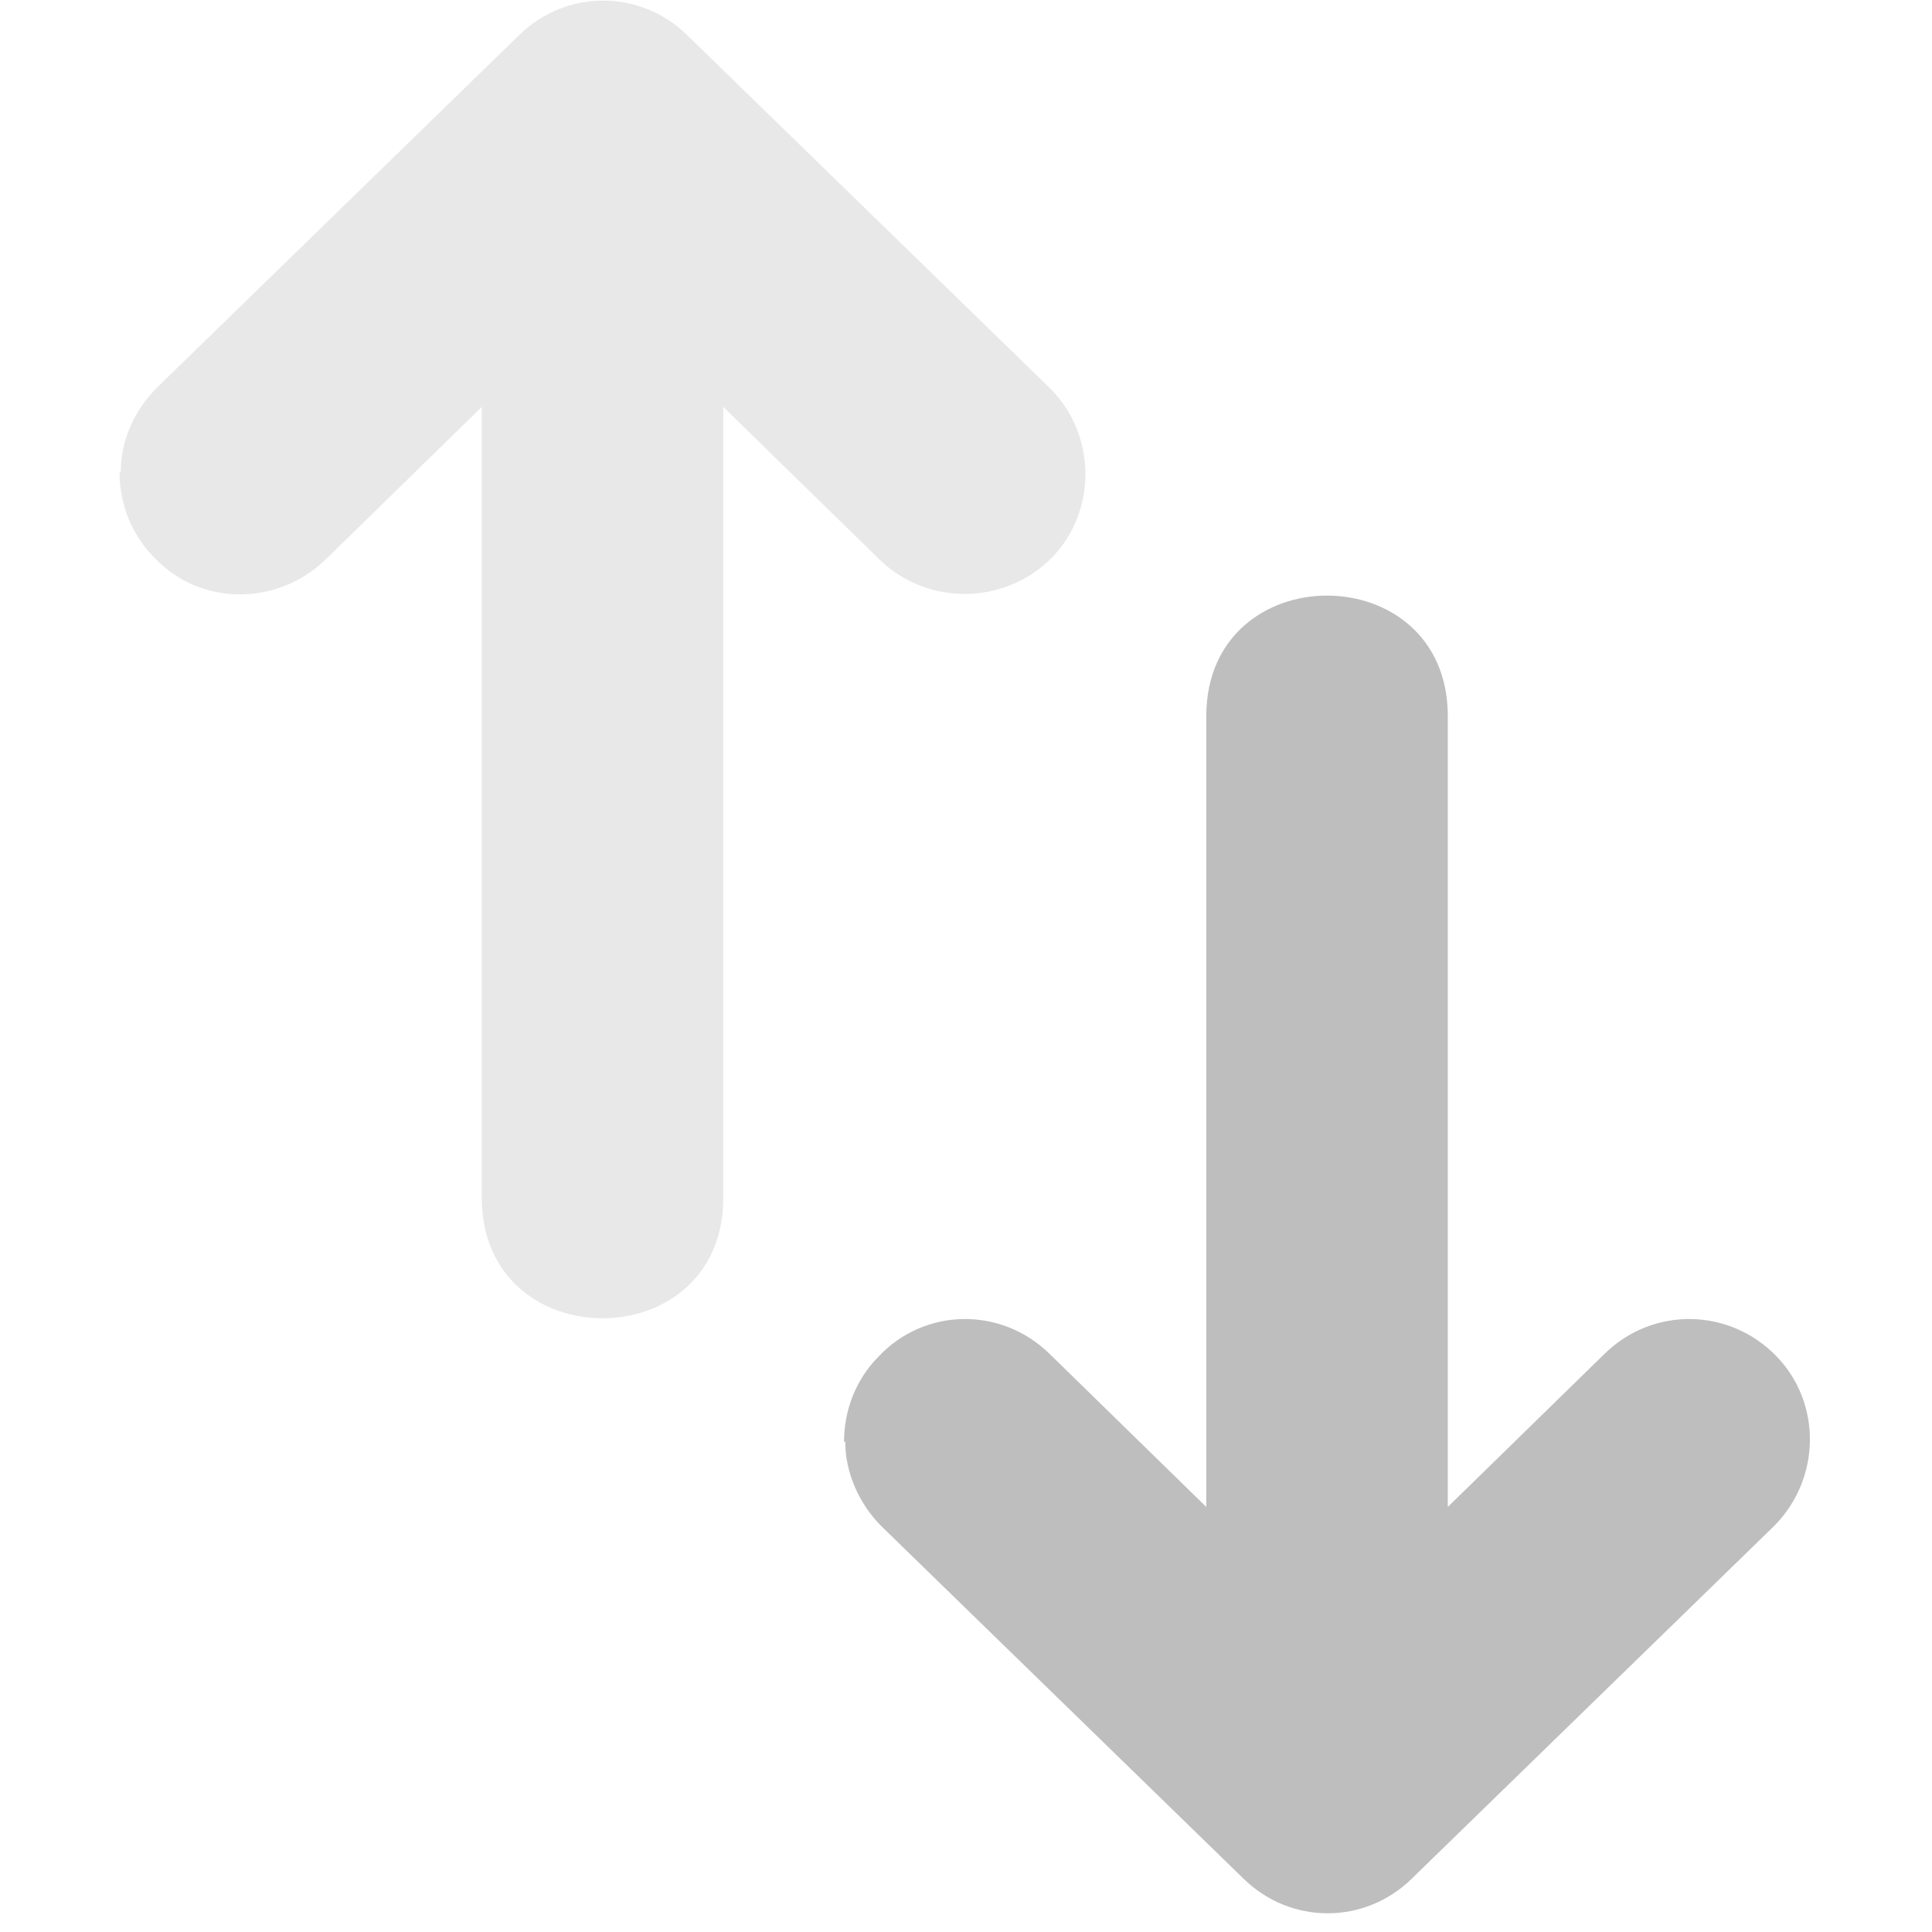
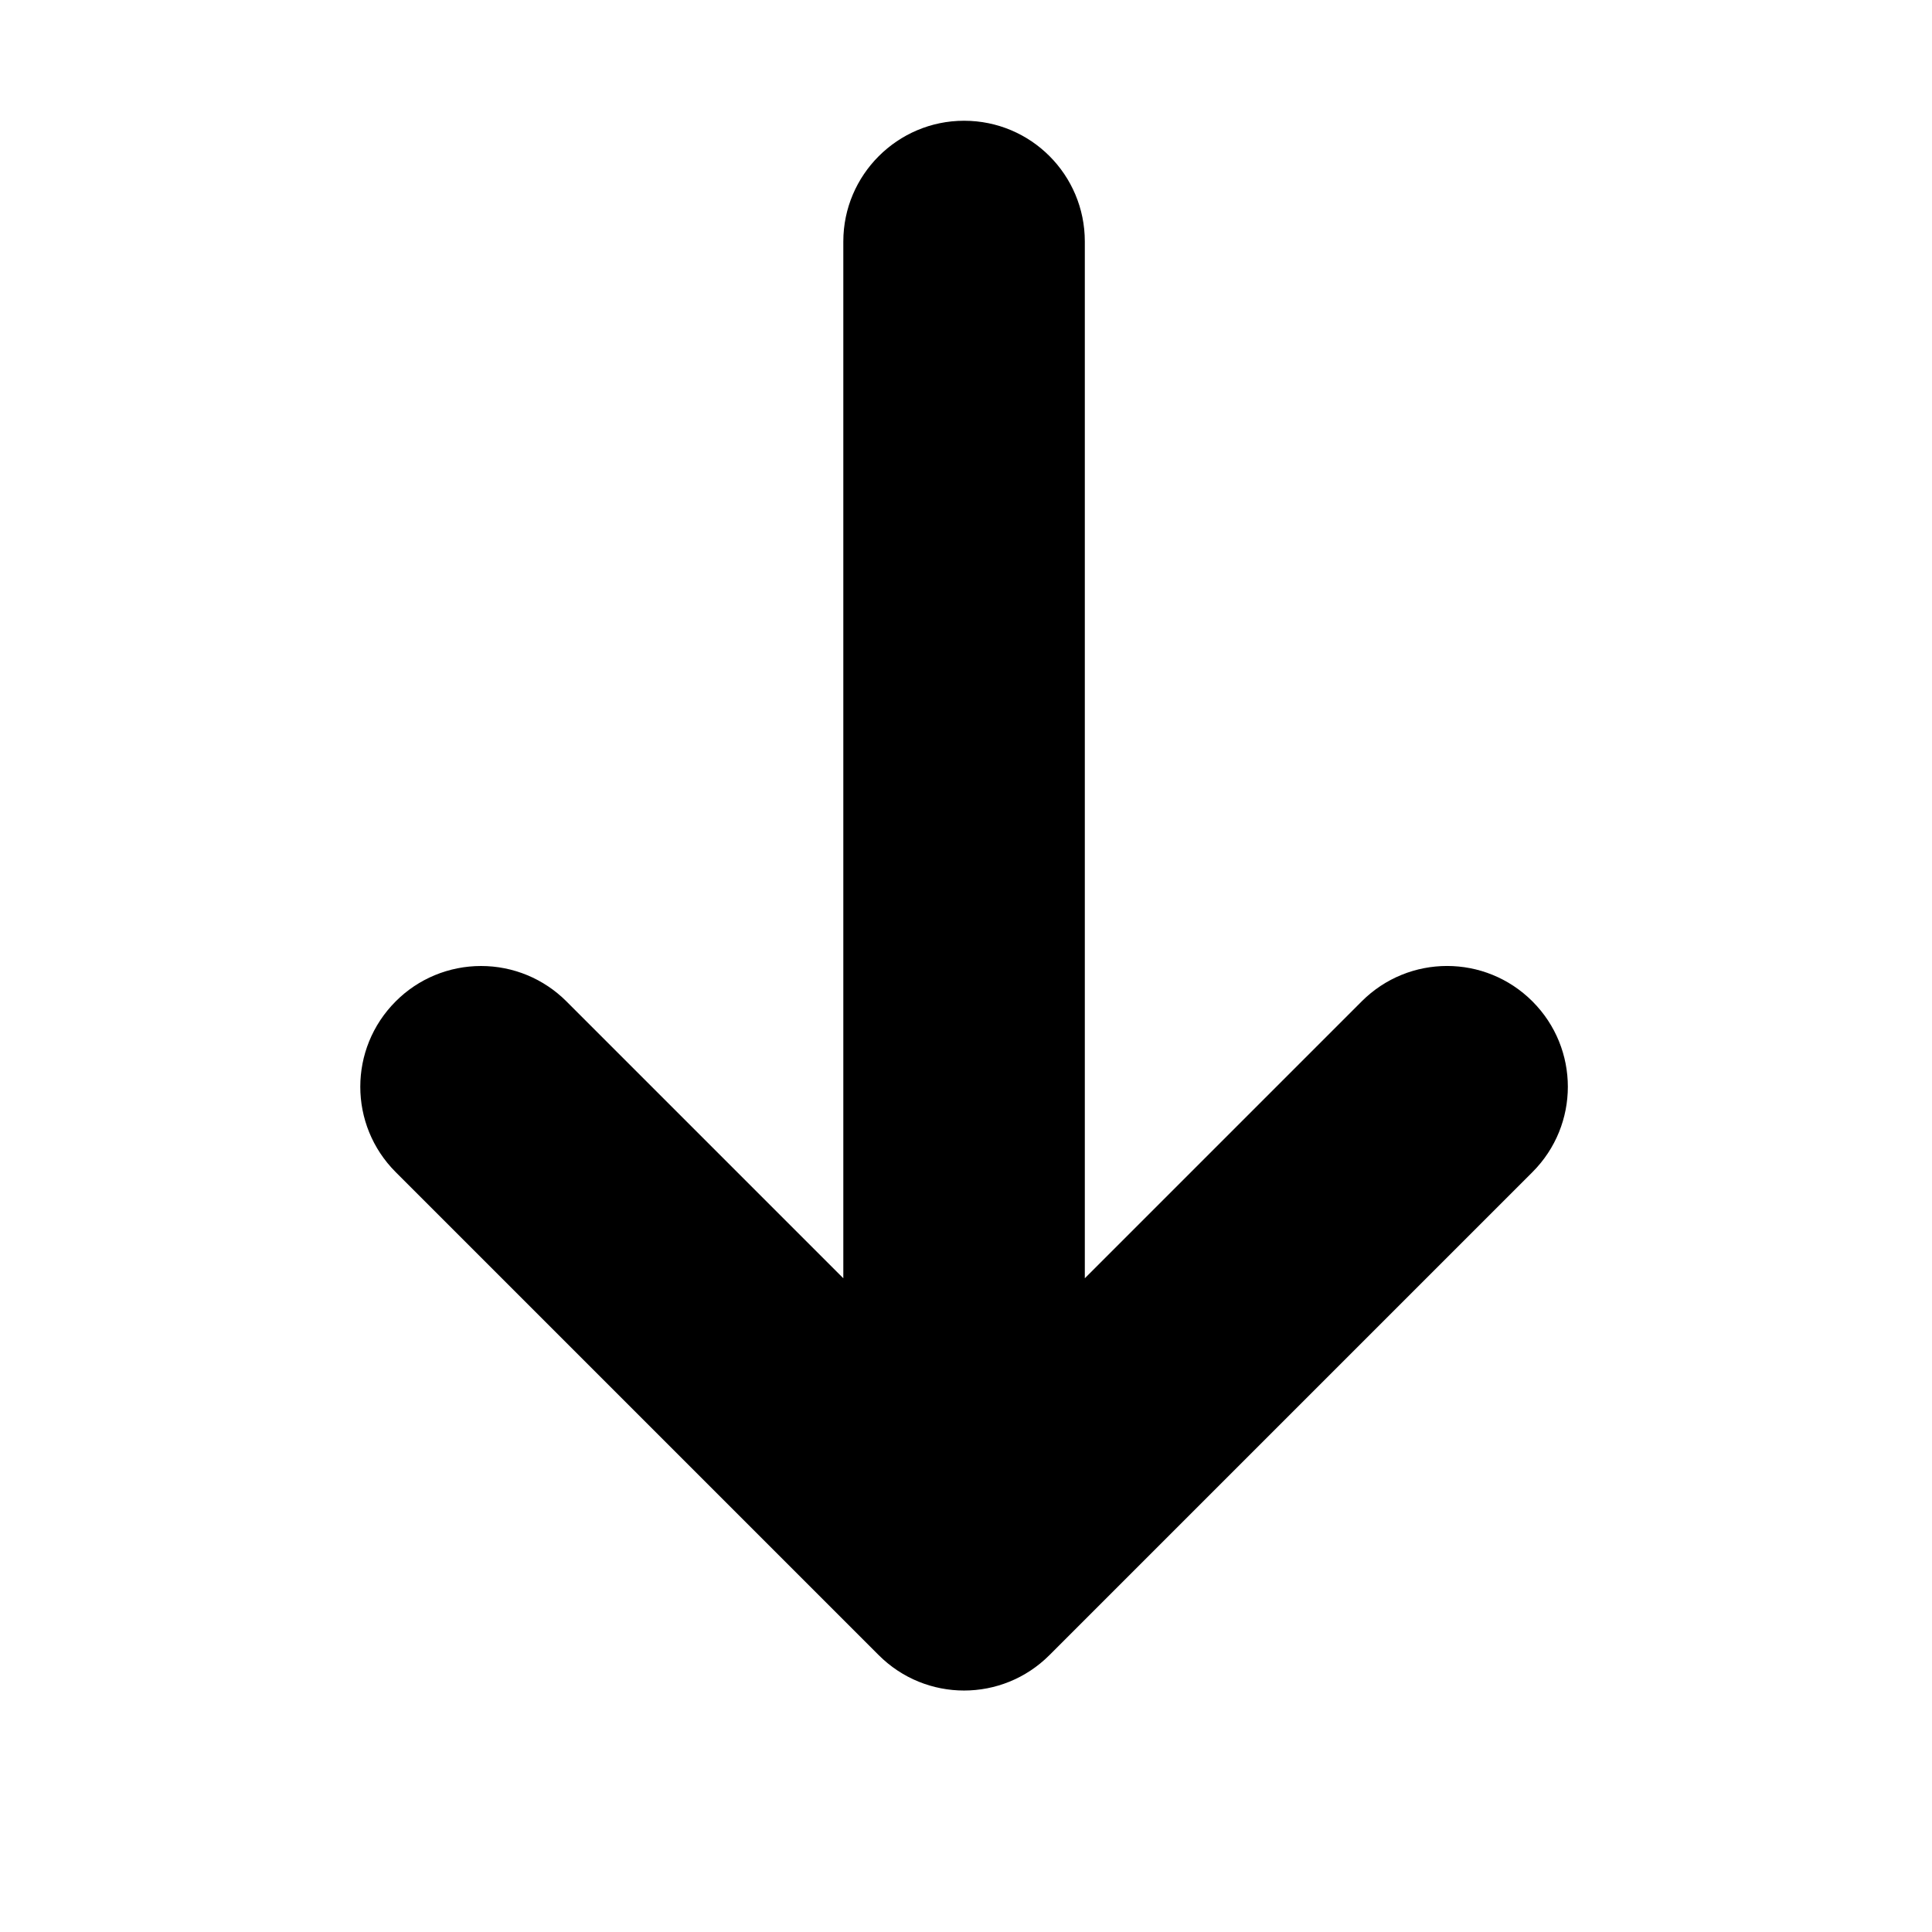
- <svg xmlns="http://www.w3.org/2000/svg" width="16" height="16">
-   <g fill="#bebebe">
-     <path fill-opacity="0.35" d="m1 3.91c0-0.26 0.11-0.51 0.3-0.7l3-2.92c0.39-0.38 1-0.38 1.39 0l3 2.92c0.39 0.38 0.4 1.02 0.02 1.41c-0.39 0.39-1.02 0.4-1.42 0.02l-1.3-1.27v6.55c0 1.33-2 1.33-2 0v-6.55l-1.3 1.27c-0.4 0.38-1.03 0.38-1.41-0.02c-0.2-0.2-0.29-0.46-0.29-0.71z" />
-     <path d="m7 11.94c0 0.25 0.11 0.51 0.3 0.7l3 2.92c0.39 0.38 1 0.38 1.39 0l3-2.92c0.39-0.39 0.4-1.02 0.02-1.41c-0.39-0.4-1.02-0.41-1.42-0.02l-1.3 1.27v-6.55c0-1.33-2-1.33-2 0v6.55l-1.3-1.27c-0.4-0.39-1.03-0.38-1.41 0.02c-0.2 0.2-0.29 0.46-0.29 0.71z" />
-   </g>
+ <svg xmlns="http://www.w3.org/2000/svg" height="16px" viewBox="0 0 16 16" width="16px">
+   <path d="m 7.984 1 c -0.551 0 -1 0.449 -1 1 v 8.586 l -2.293 -2.293 c -0.188 -0.188 -0.441 -0.293 -0.707 -0.293 s -0.52 0.105 -0.707 0.293 c -0.391 0.391 -0.391 1.023 0 1.414 l 4 4 c 0.391 0.391 1.023 0.391 1.414 0 l 4 -4 c 0.391 -0.391 0.391 -1.023 0 -1.414 s -1.023 -0.391 -1.414 0 l -2.293 2.293 v -8.586 c 0 -0.551 -0.445 -1 -1 -1 z m 0 0" />
</svg>
